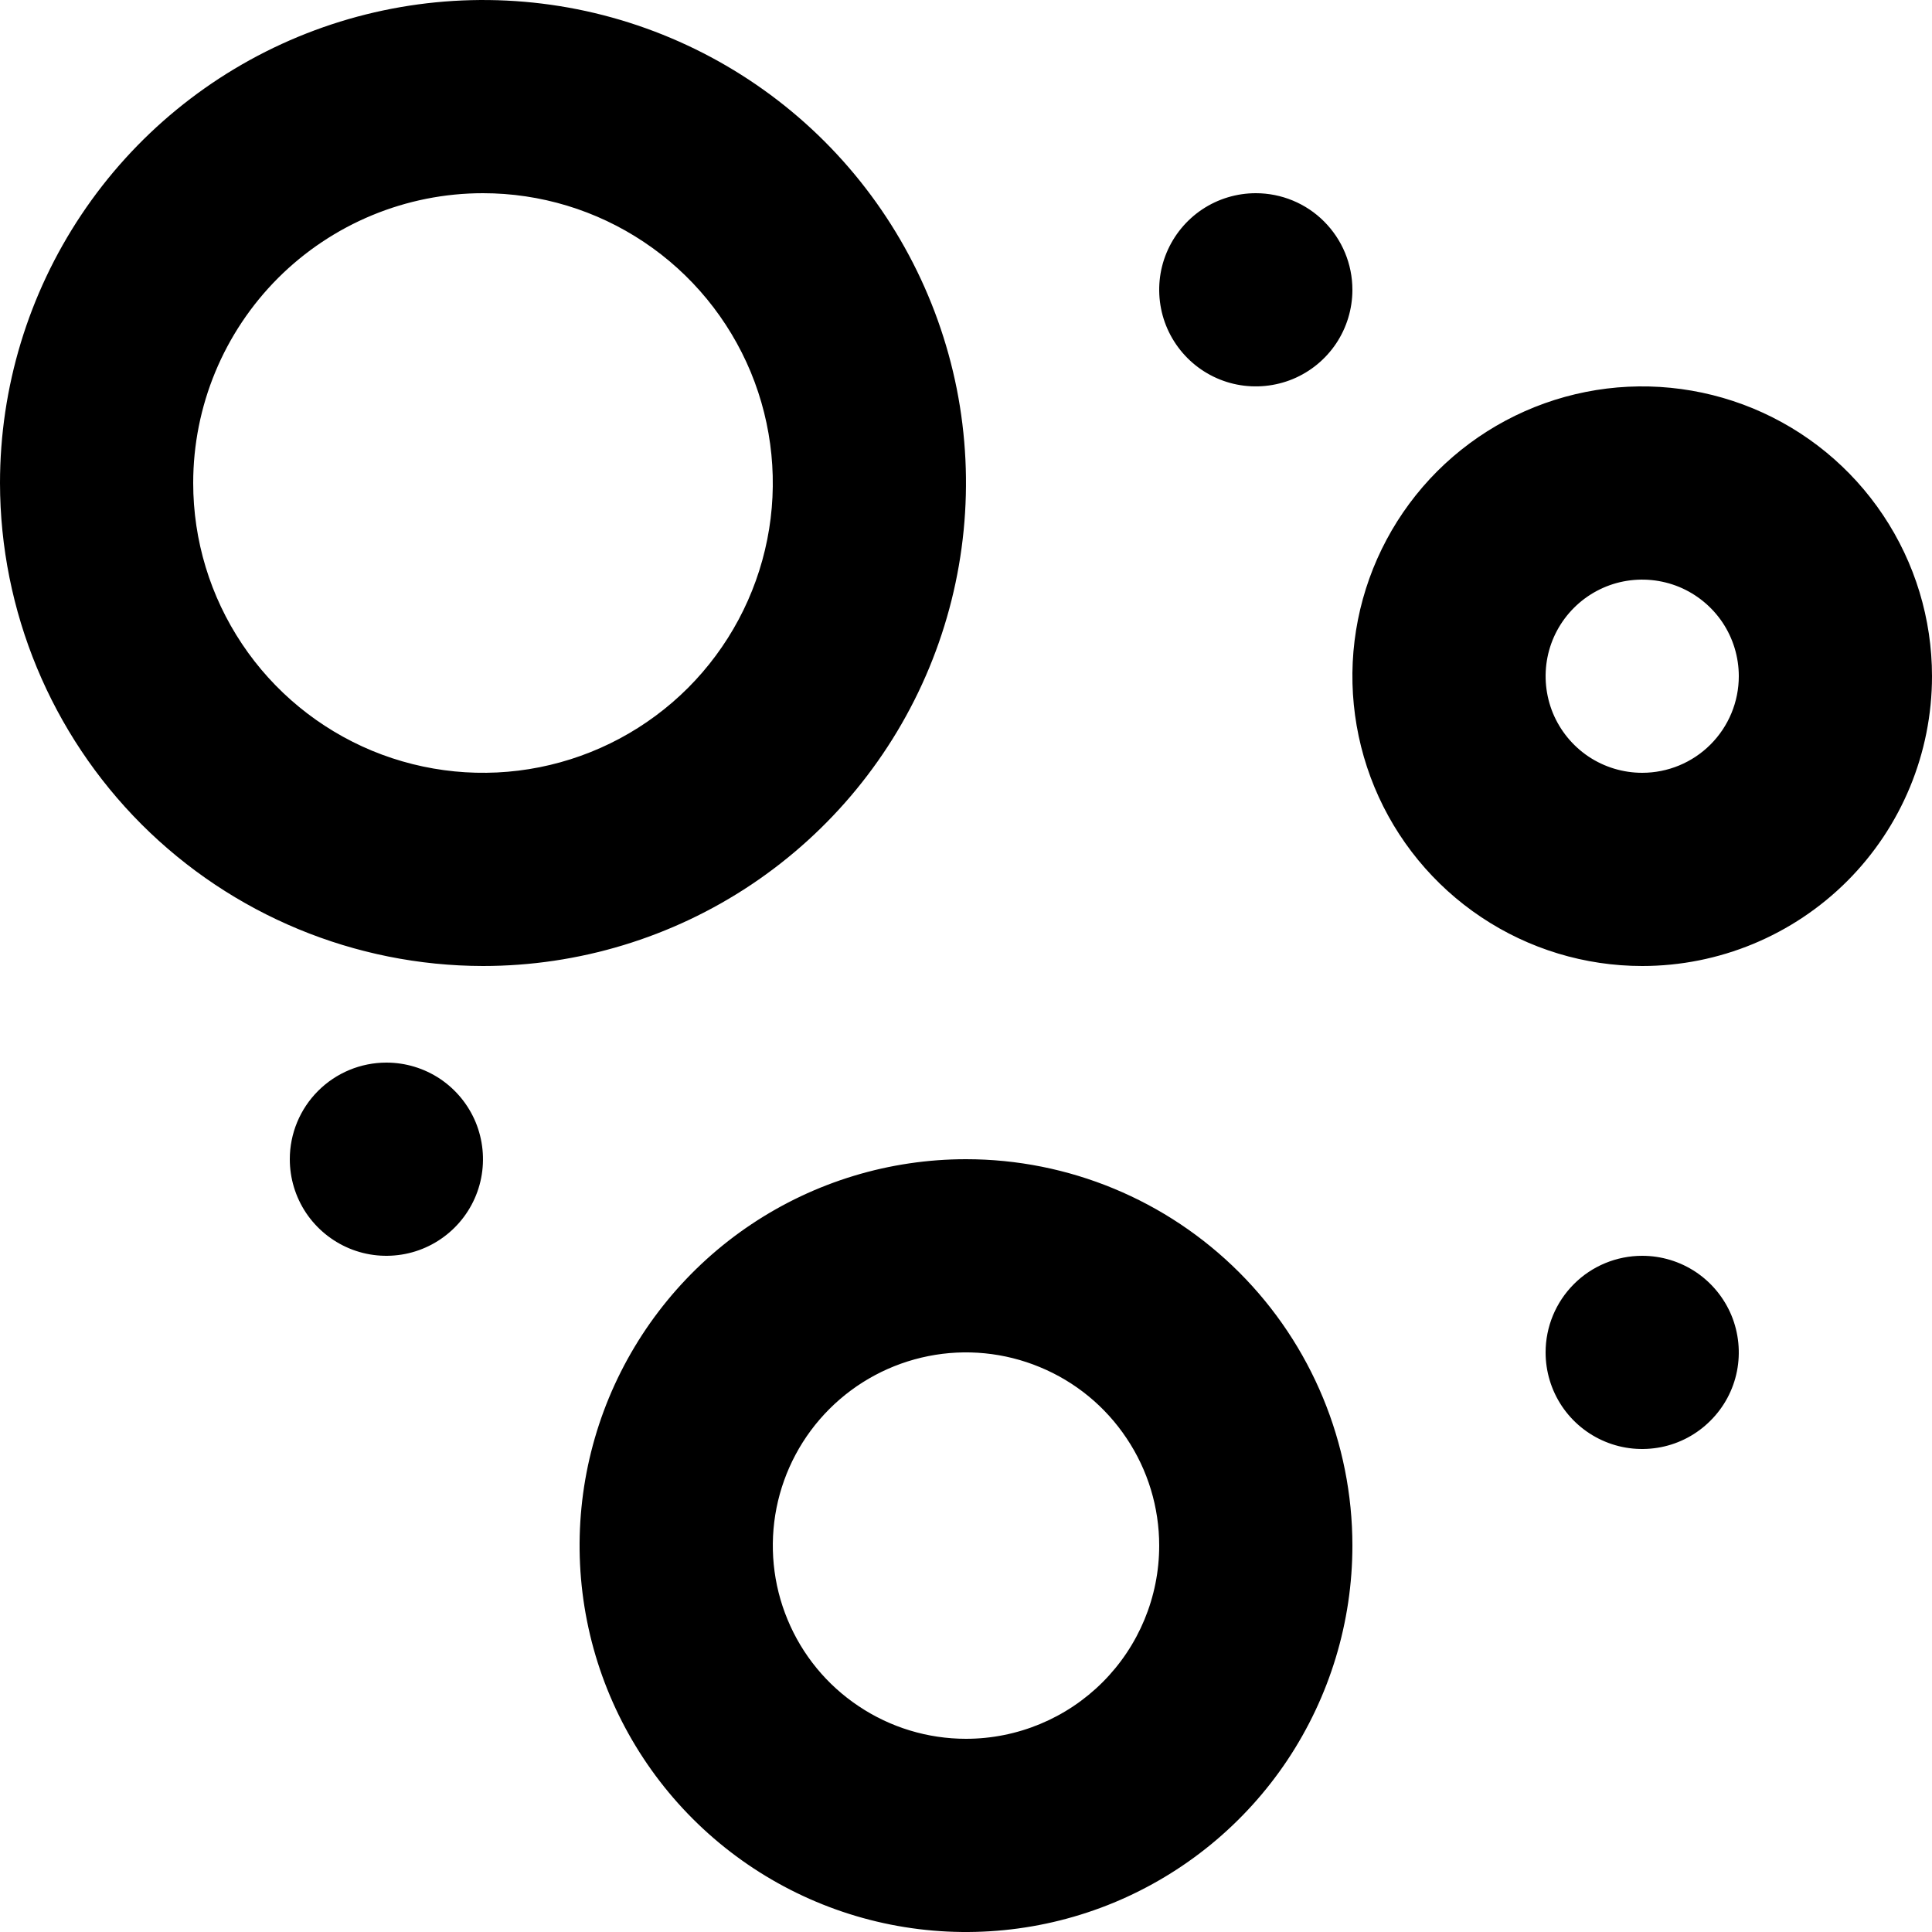
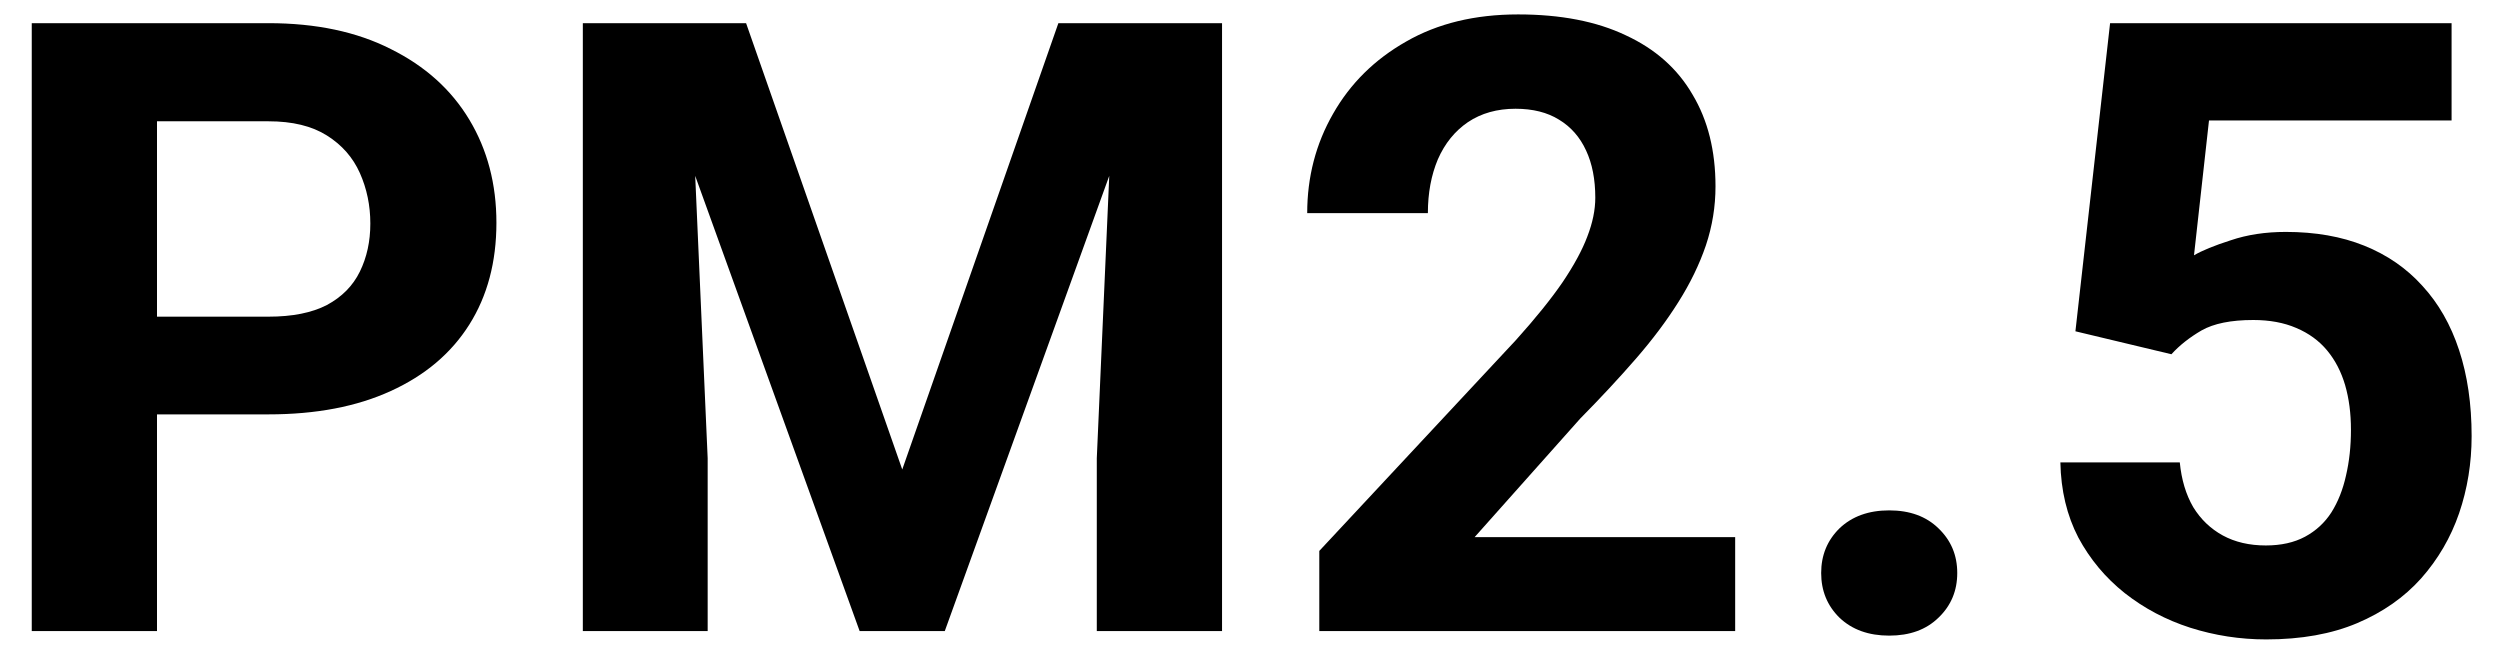
- <svg xmlns="http://www.w3.org/2000/svg" width="24" height="24" viewBox="0 0 24 24" fill="none">
-   <path d="M6 12C7.187 12 8.347 11.648 9.333 10.989C10.32 10.329 11.089 9.392 11.543 8.296C11.997 7.2 12.116 5.993 11.885 4.829C11.653 3.666 11.082 2.596 10.243 1.757C9.404 0.918 8.334 0.347 7.171 0.115C6.007 -0.116 4.8 0.003 3.704 0.457C2.608 0.911 1.67 1.68 1.011 2.667C0.352 3.653 0 4.813 0 6C0.002 7.591 0.635 9.116 1.759 10.241C2.884 11.365 4.409 11.998 6 12ZM6 2.4C6.712 2.4 7.408 2.611 8 3.007C8.592 3.402 9.053 3.965 9.326 4.622C9.598 5.28 9.67 6.004 9.531 6.702C9.392 7.401 9.049 8.042 8.546 8.546C8.042 9.049 7.401 9.392 6.702 9.531C6.004 9.67 5.28 9.598 4.622 9.326C3.965 9.053 3.402 8.592 3.007 8C2.611 7.408 2.4 6.712 2.4 6C2.4 5.045 2.779 4.13 3.454 3.454C4.13 2.779 5.045 2.4 6 2.4ZM12 14.4C11.051 14.4 10.123 14.681 9.333 15.209C8.544 15.736 7.929 16.486 7.565 17.363C7.202 18.24 7.107 19.205 7.292 20.136C7.477 21.067 7.935 21.923 8.606 22.594C9.277 23.265 10.133 23.723 11.064 23.908C11.995 24.093 12.96 23.998 13.837 23.635C14.714 23.271 15.464 22.656 15.991 21.867C16.518 21.077 16.8 20.149 16.8 19.2C16.8 17.927 16.294 16.706 15.394 15.806C14.494 14.906 13.273 14.4 12 14.4ZM12 21.6C11.525 21.6 11.061 21.459 10.667 21.195C10.272 20.932 9.964 20.557 9.783 20.118C9.601 19.68 9.554 19.197 9.646 18.732C9.739 18.266 9.967 17.839 10.303 17.503C10.639 17.167 11.066 16.939 11.532 16.846C11.997 16.753 12.48 16.801 12.918 16.983C13.357 17.164 13.732 17.472 13.995 17.867C14.259 18.261 14.4 18.725 14.4 19.2C14.4 19.837 14.147 20.447 13.697 20.897C13.247 21.347 12.636 21.6 12 21.6ZM24 8.4C24 7.688 23.789 6.992 23.393 6.4C22.998 5.808 22.436 5.347 21.778 5.074C21.12 4.802 20.396 4.73 19.698 4.869C18.999 5.008 18.358 5.351 17.854 5.854C17.351 6.358 17.008 6.999 16.869 7.698C16.73 8.396 16.802 9.12 17.074 9.778C17.346 10.435 17.808 10.998 18.4 11.393C18.992 11.789 19.688 12 20.4 12C21.355 12 22.27 11.621 22.946 10.946C23.621 10.271 24 9.355 24 8.4ZM20.4 9.6C20.163 9.6 19.931 9.53 19.733 9.398C19.536 9.266 19.382 9.078 19.291 8.859C19.201 8.64 19.177 8.399 19.223 8.166C19.269 7.933 19.384 7.719 19.552 7.551C19.719 7.384 19.933 7.269 20.166 7.223C20.399 7.177 20.64 7.201 20.859 7.291C21.078 7.382 21.266 7.536 21.398 7.733C21.53 7.931 21.6 8.163 21.6 8.4C21.6 8.718 21.474 9.023 21.248 9.249C21.023 9.474 20.718 9.6 20.4 9.6ZM16.8 3.6C16.8 3.837 16.73 4.069 16.598 4.267C16.466 4.464 16.279 4.618 16.059 4.709C15.84 4.799 15.599 4.823 15.366 4.777C15.133 4.731 14.919 4.616 14.752 4.449C14.584 4.281 14.469 4.067 14.423 3.834C14.377 3.601 14.4 3.36 14.491 3.141C14.582 2.922 14.736 2.734 14.933 2.602C15.131 2.47 15.363 2.4 15.6 2.4C15.918 2.4 16.224 2.526 16.448 2.751C16.674 2.977 16.8 3.282 16.8 3.6ZM20.4 15.6C20.637 15.6 20.869 15.67 21.067 15.802C21.264 15.934 21.418 16.122 21.509 16.341C21.599 16.56 21.623 16.801 21.577 17.034C21.531 17.267 21.416 17.481 21.248 17.648C21.081 17.816 20.867 17.931 20.634 17.977C20.401 18.023 20.16 18 19.941 17.909C19.721 17.818 19.534 17.664 19.402 17.467C19.27 17.269 19.2 17.037 19.2 16.8C19.2 16.482 19.326 16.177 19.552 15.951C19.776 15.726 20.082 15.6 20.4 15.6ZM4.8 13.2C5.037 13.2 5.269 13.27 5.467 13.402C5.664 13.534 5.818 13.722 5.909 13.941C5.999 14.16 6.023 14.401 5.977 14.634C5.931 14.867 5.816 15.081 5.649 15.248C5.481 15.416 5.267 15.531 5.034 15.577C4.801 15.623 4.56 15.6 4.341 15.509C4.122 15.418 3.934 15.264 3.802 15.067C3.67 14.869 3.6 14.637 3.6 14.4C3.6 14.082 3.726 13.777 3.951 13.552C4.177 13.326 4.482 13.2 4.8 13.2Z" fill="black" />
+ <svg xmlns="http://www.w3.org/2000/svg" width="60" height="16" viewBox="0 0 60 16" fill="none">
+   <path d="M6.443 9.945H2.726V7.6H6.443C7.018 7.6 7.485 7.507 7.846 7.32C8.207 7.126 8.47 6.859 8.637 6.518C8.804 6.177 8.888 5.793 8.888 5.366C8.888 4.932 8.804 4.527 8.637 4.153C8.47 3.779 8.207 3.479 7.846 3.252C7.485 3.024 7.018 2.911 6.443 2.911H3.768V15.145H0.762V0.556H6.443C7.585 0.556 8.564 0.763 9.379 1.177C10.201 1.585 10.829 2.149 11.263 2.871C11.697 3.592 11.914 4.417 11.914 5.346C11.914 6.288 11.697 7.103 11.263 7.791C10.829 8.479 10.201 9.01 9.379 9.384C8.564 9.758 7.585 9.945 6.443 9.945Z" fill="black" />
+   <path d="M15.361 0.556H17.906L21.654 11.268L25.401 0.556H27.946L22.675 15.145H20.631L15.361 0.556ZM13.988 0.556H16.523L16.984 10.997V15.145H13.988V0.556ZM26.784 0.556H29.329V15.145H26.323V10.997L26.784 0.556Z" fill="black" />
+   <path d="M41.644 12.891V15.145H31.663V13.222L36.383 8.161C36.857 7.634 37.231 7.169 37.505 6.769C37.779 6.361 37.976 5.997 38.096 5.676C38.223 5.349 38.287 5.038 38.287 4.745C38.287 4.304 38.213 3.926 38.066 3.612C37.919 3.292 37.702 3.044 37.415 2.871C37.135 2.697 36.787 2.61 36.373 2.61C35.932 2.61 35.551 2.717 35.231 2.931C34.917 3.145 34.676 3.442 34.509 3.823C34.349 4.203 34.269 4.634 34.269 5.115H31.373C31.373 4.247 31.58 3.452 31.994 2.73C32.408 2.002 32.993 1.425 33.748 0.997C34.502 0.563 35.398 0.346 36.433 0.346C37.455 0.346 38.317 0.513 39.018 0.847C39.726 1.174 40.261 1.648 40.621 2.27C40.989 2.884 41.172 3.619 41.172 4.474C41.172 4.955 41.096 5.426 40.942 5.887C40.788 6.341 40.568 6.795 40.281 7.25C40 7.697 39.66 8.151 39.259 8.612C38.858 9.073 38.414 9.551 37.926 10.045L35.391 12.891H41.644Z" fill="black" />
+   <path d="M43.708 13.752C43.708 13.325 43.855 12.968 44.148 12.68C44.449 12.393 44.847 12.249 45.341 12.249C45.835 12.249 46.229 12.393 46.523 12.68C46.824 12.968 46.974 13.325 46.974 13.752C46.974 14.18 46.824 14.537 46.523 14.825C46.229 15.112 45.835 15.255 45.341 15.255C44.847 15.255 44.449 15.112 44.148 14.825C43.855 14.537 43.708 14.18 43.708 13.752Z" fill="black" />
+   <path d="M52.114 8.502L49.81 7.951L50.642 0.556H58.838V2.891H53.016L52.656 6.127C52.849 6.014 53.143 5.893 53.537 5.767C53.931 5.633 54.372 5.566 54.86 5.566C55.568 5.566 56.196 5.676 56.744 5.897C57.291 6.117 57.756 6.438 58.136 6.859C58.524 7.28 58.818 7.794 59.018 8.402C59.219 9.01 59.319 9.698 59.319 10.466C59.319 11.114 59.219 11.732 59.018 12.32C58.818 12.901 58.514 13.422 58.106 13.883C57.699 14.337 57.188 14.694 56.573 14.955C55.959 15.215 55.231 15.346 54.389 15.346C53.761 15.346 53.153 15.252 52.565 15.065C51.984 14.878 51.46 14.601 50.992 14.233C50.531 13.866 50.16 13.422 49.88 12.901C49.606 12.373 49.462 11.772 49.449 11.097H52.315C52.355 11.511 52.462 11.869 52.636 12.169C52.816 12.463 53.053 12.69 53.347 12.851C53.641 13.011 53.985 13.091 54.379 13.091C54.746 13.091 55.06 13.021 55.321 12.881C55.581 12.741 55.792 12.547 55.952 12.3C56.112 12.046 56.229 11.752 56.303 11.418C56.383 11.077 56.423 10.71 56.423 10.316C56.423 9.922 56.376 9.564 56.283 9.243C56.189 8.923 56.046 8.646 55.852 8.412C55.658 8.178 55.411 7.998 55.11 7.871C54.816 7.744 54.472 7.68 54.078 7.68C53.544 7.68 53.13 7.764 52.836 7.931C52.549 8.098 52.308 8.288 52.114 8.502Z" fill="black" />
</svg>
